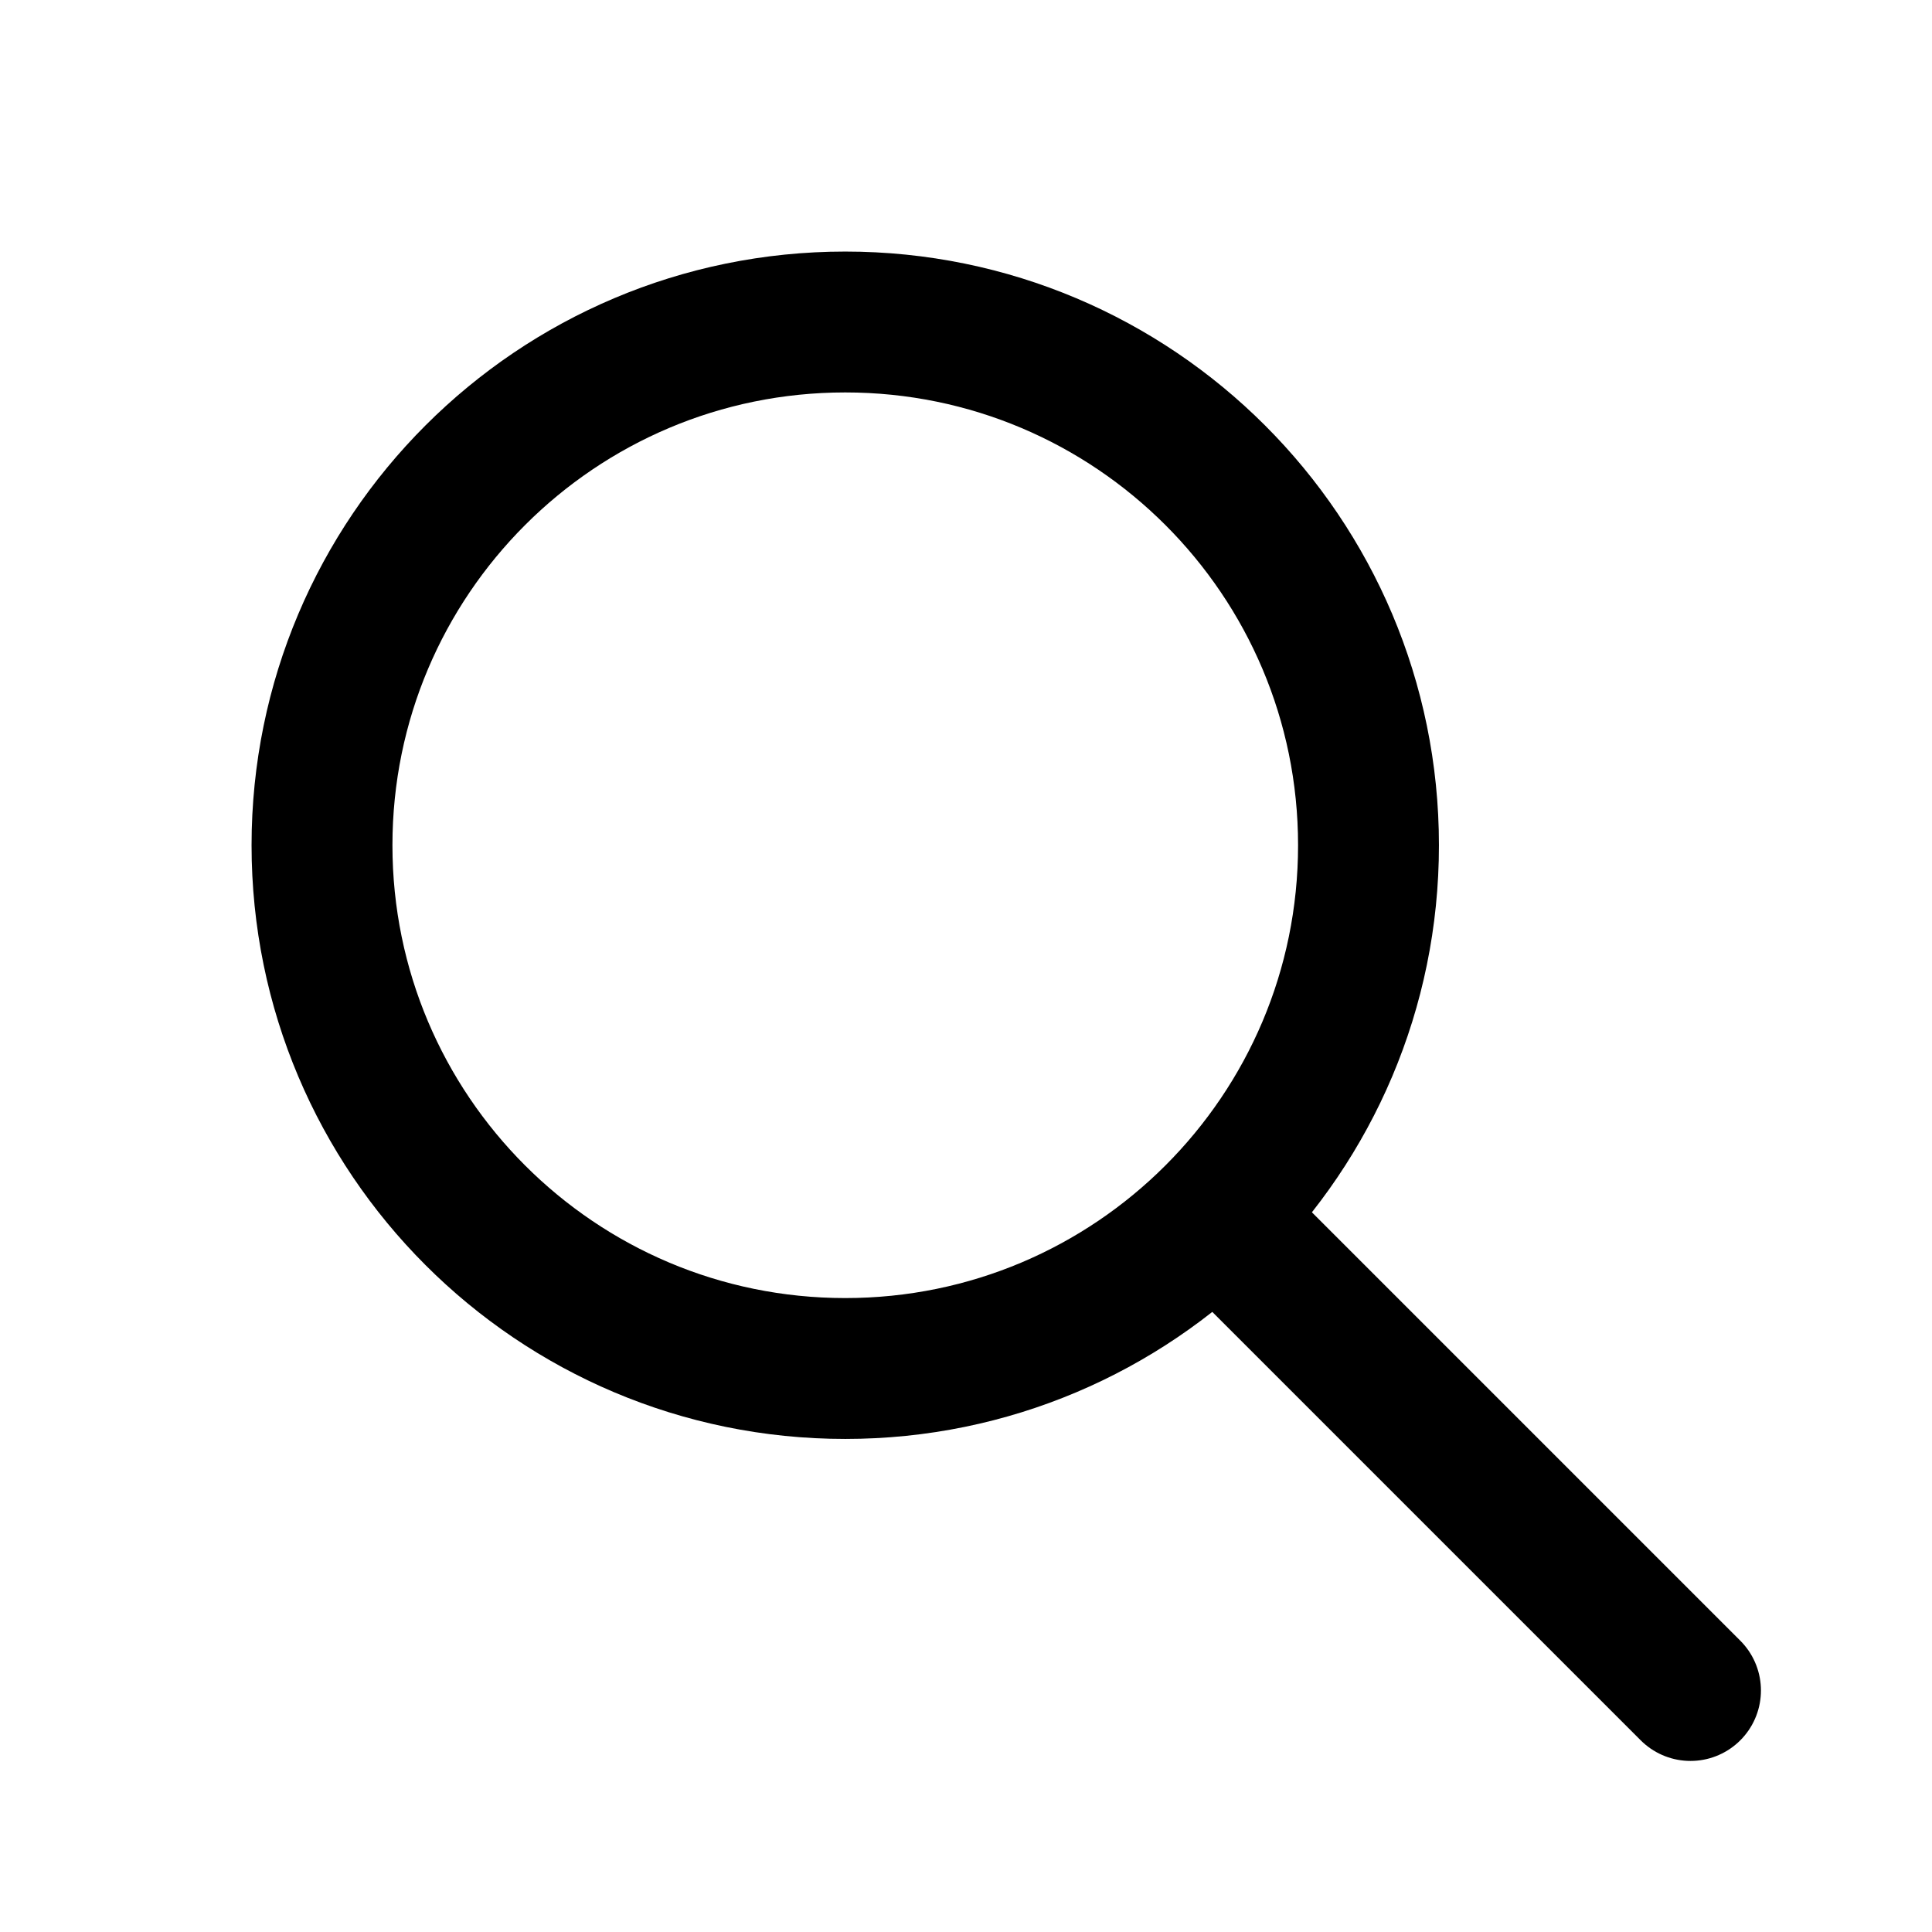
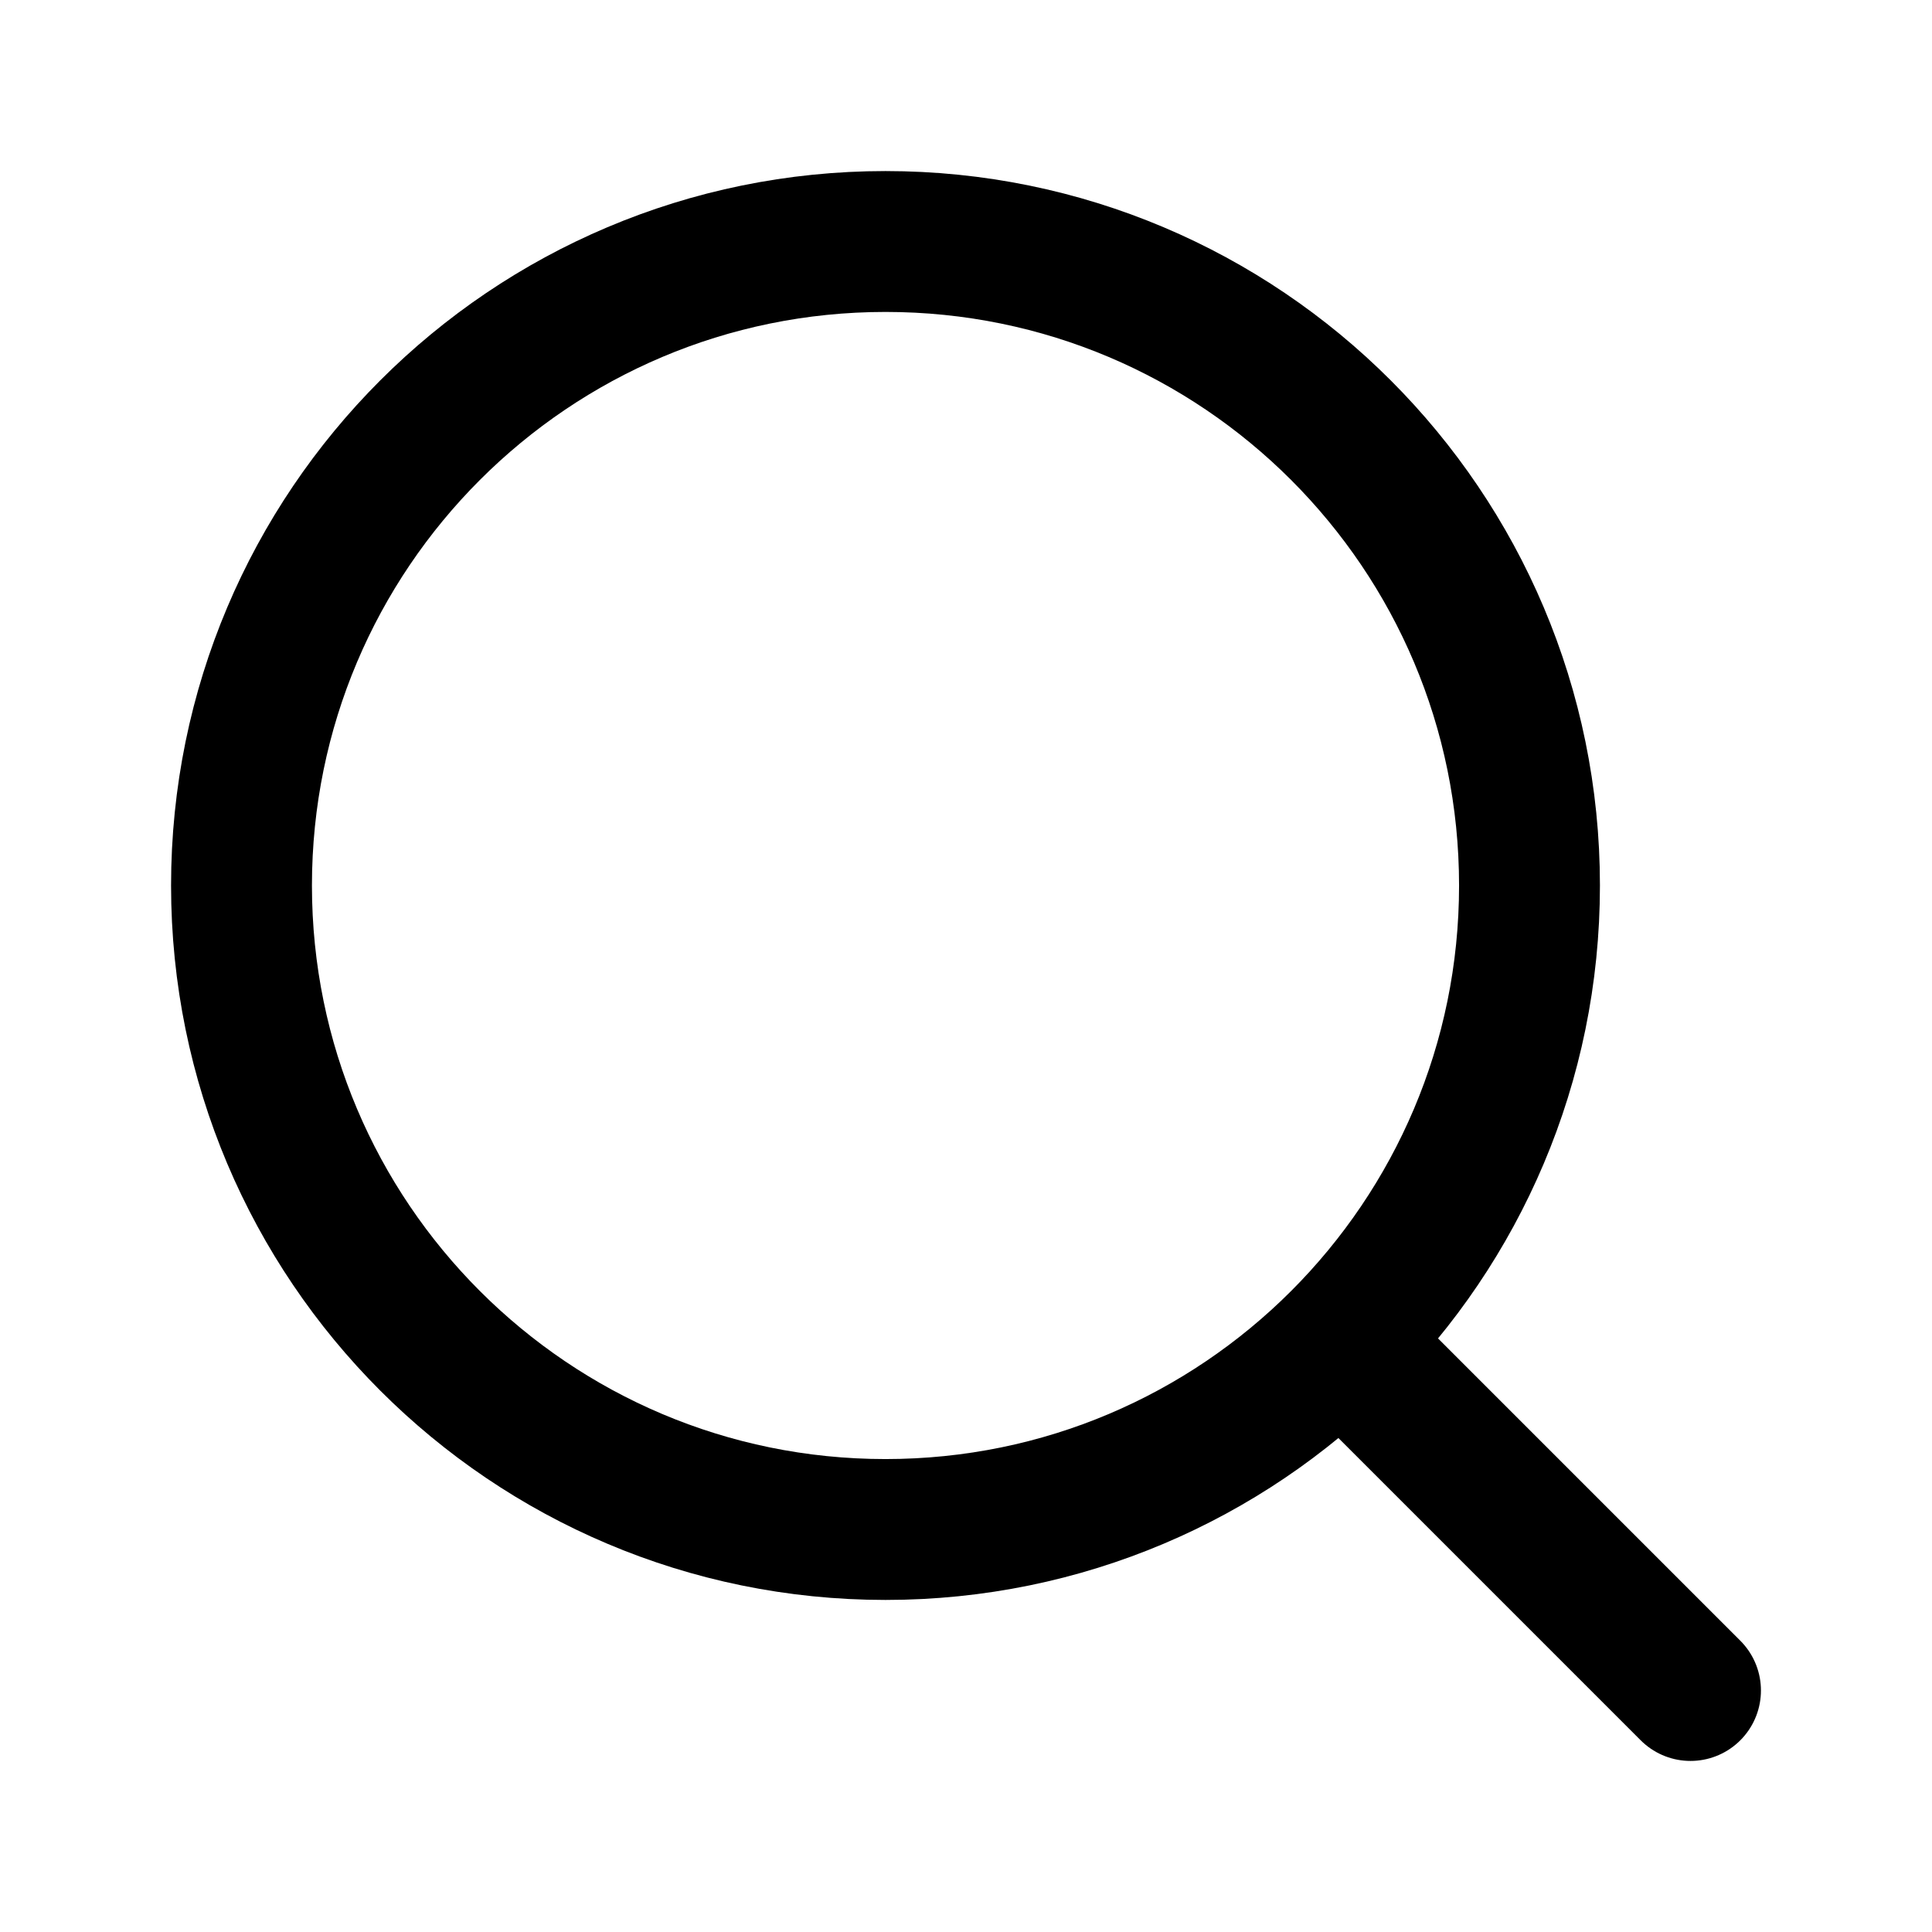
<svg xmlns="http://www.w3.org/2000/svg" viewBox="0 0 24 24" fill="none" stroke="#000" stroke-width="1.75" stroke-linecap="round" stroke-linejoin="round">
-   <circle cx="10.5" cy="10.5" r="6.5" />
-   <path d="M15.5 15.5 L21 21" />
+   <path d="m21 21-4.34-4.34" />
+   <circle cx="11" cy="11" r="8" />
</svg>
